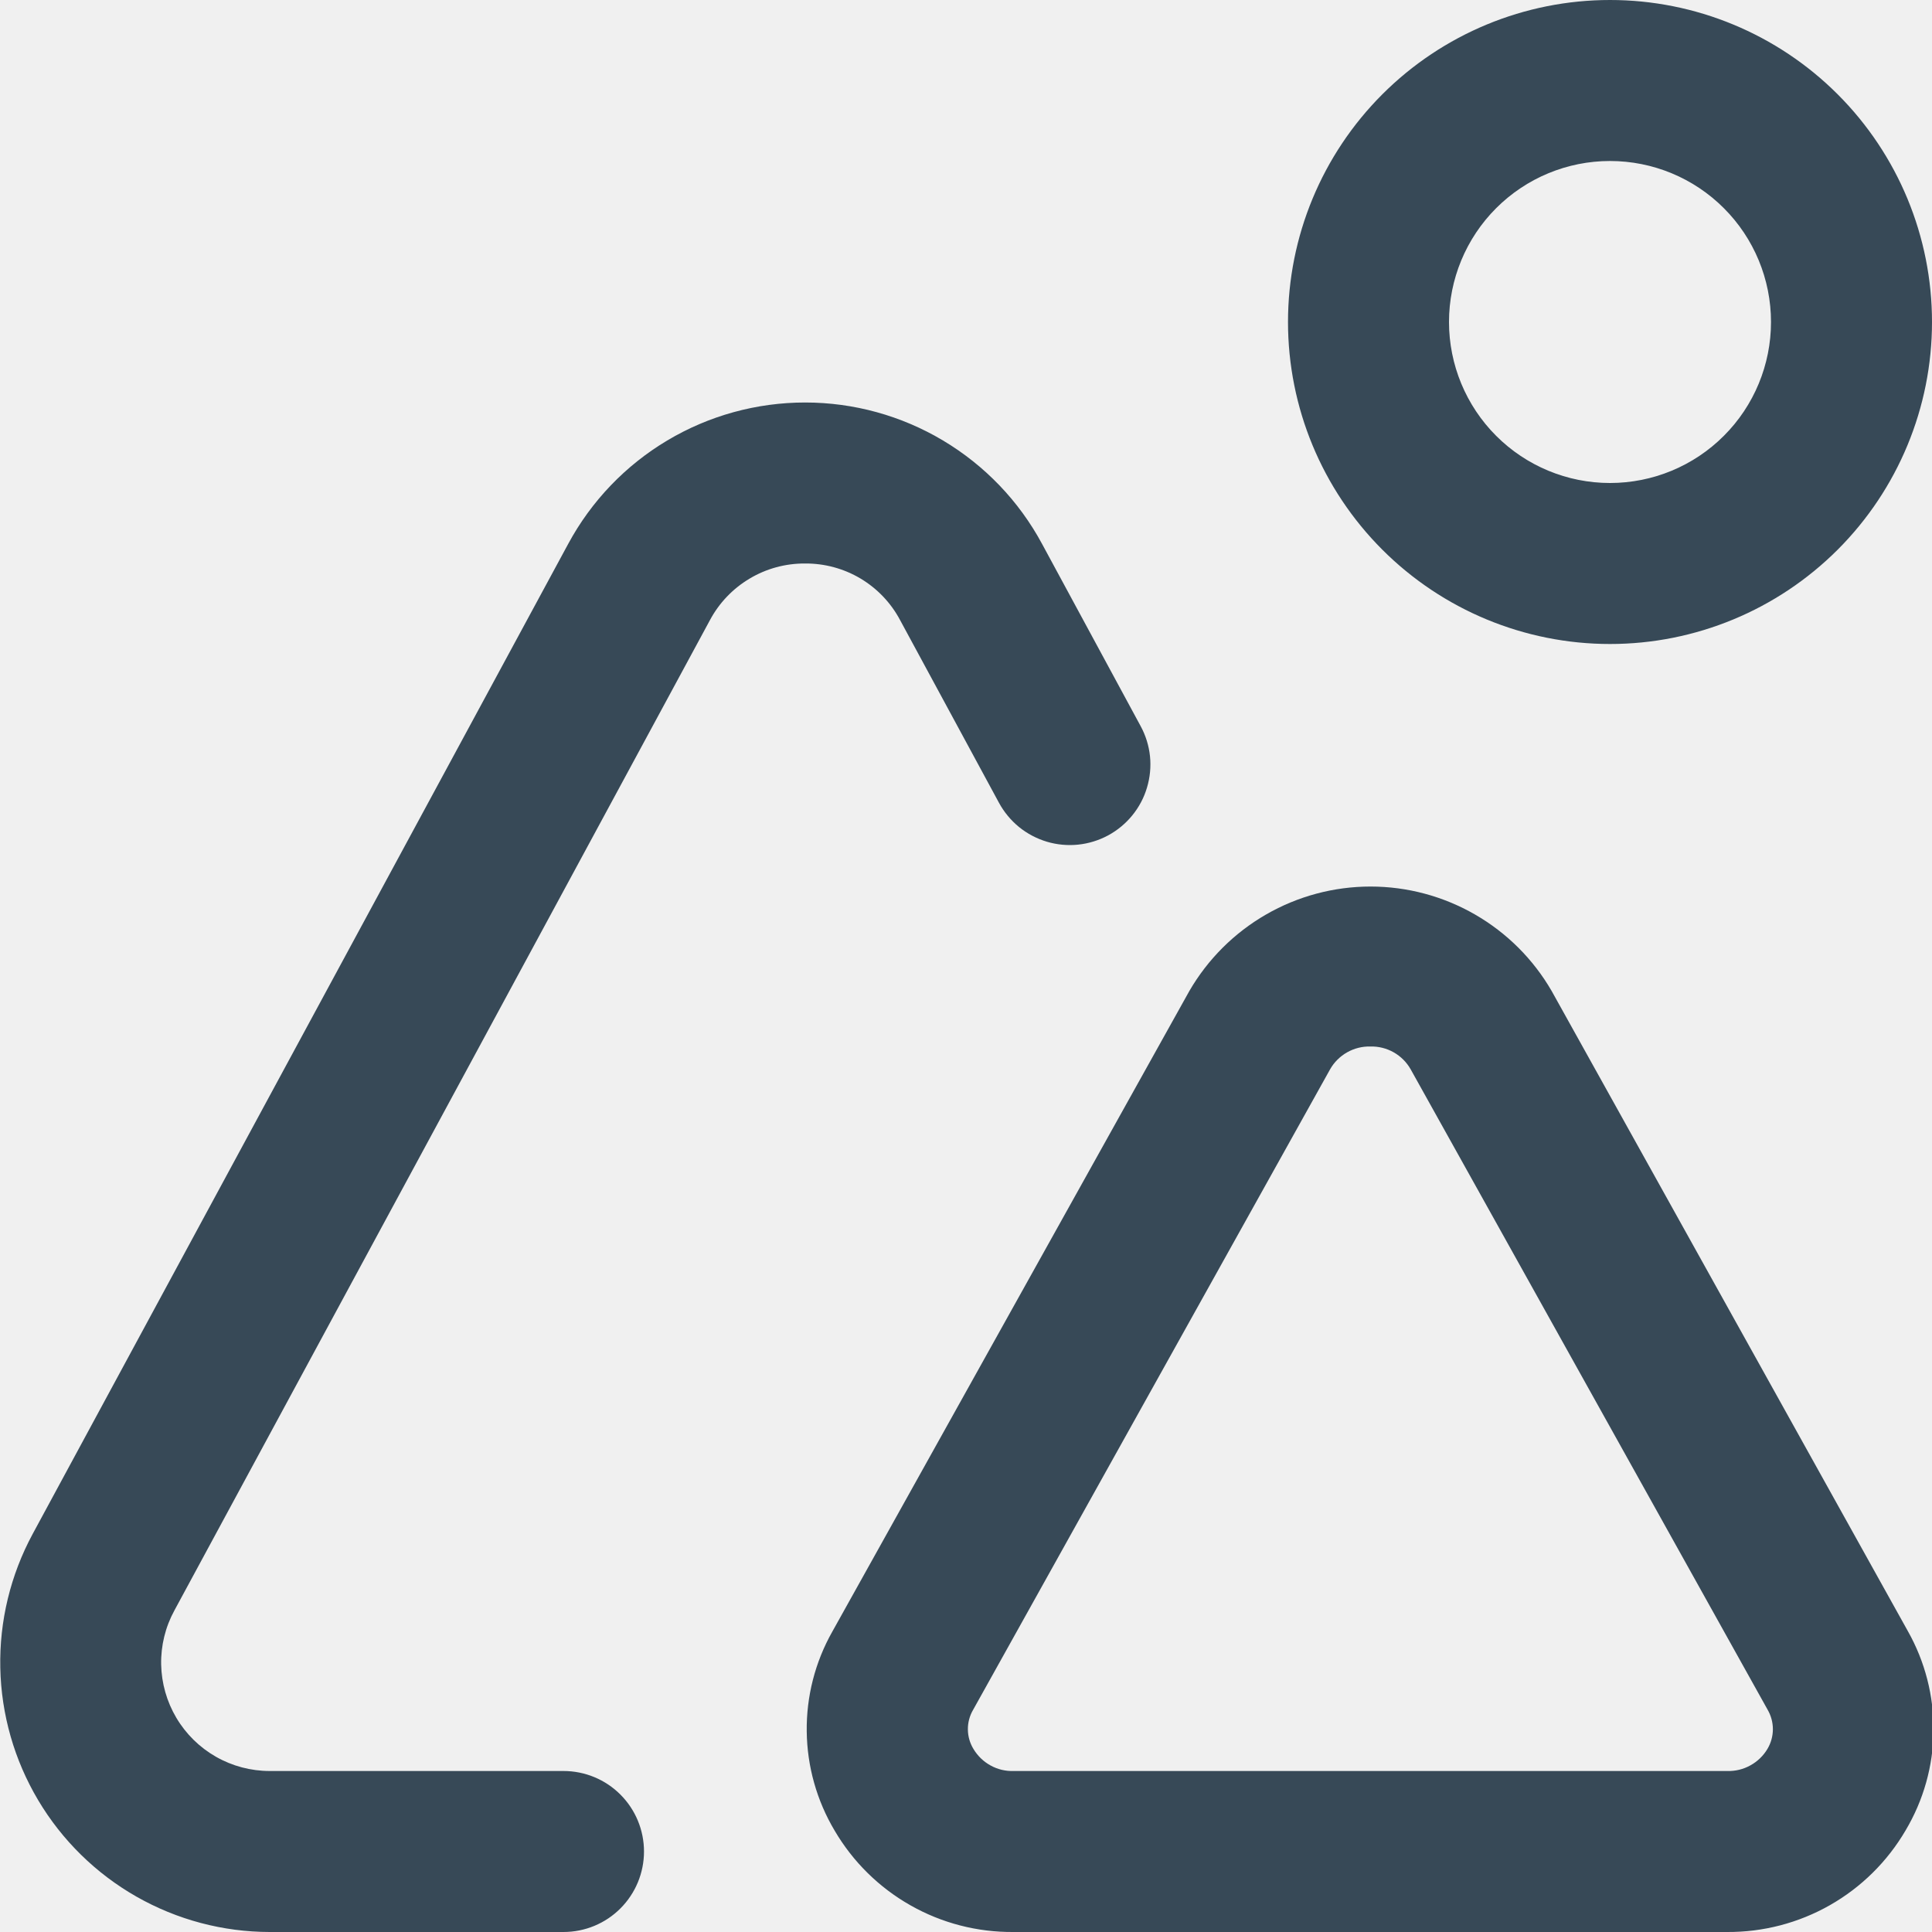
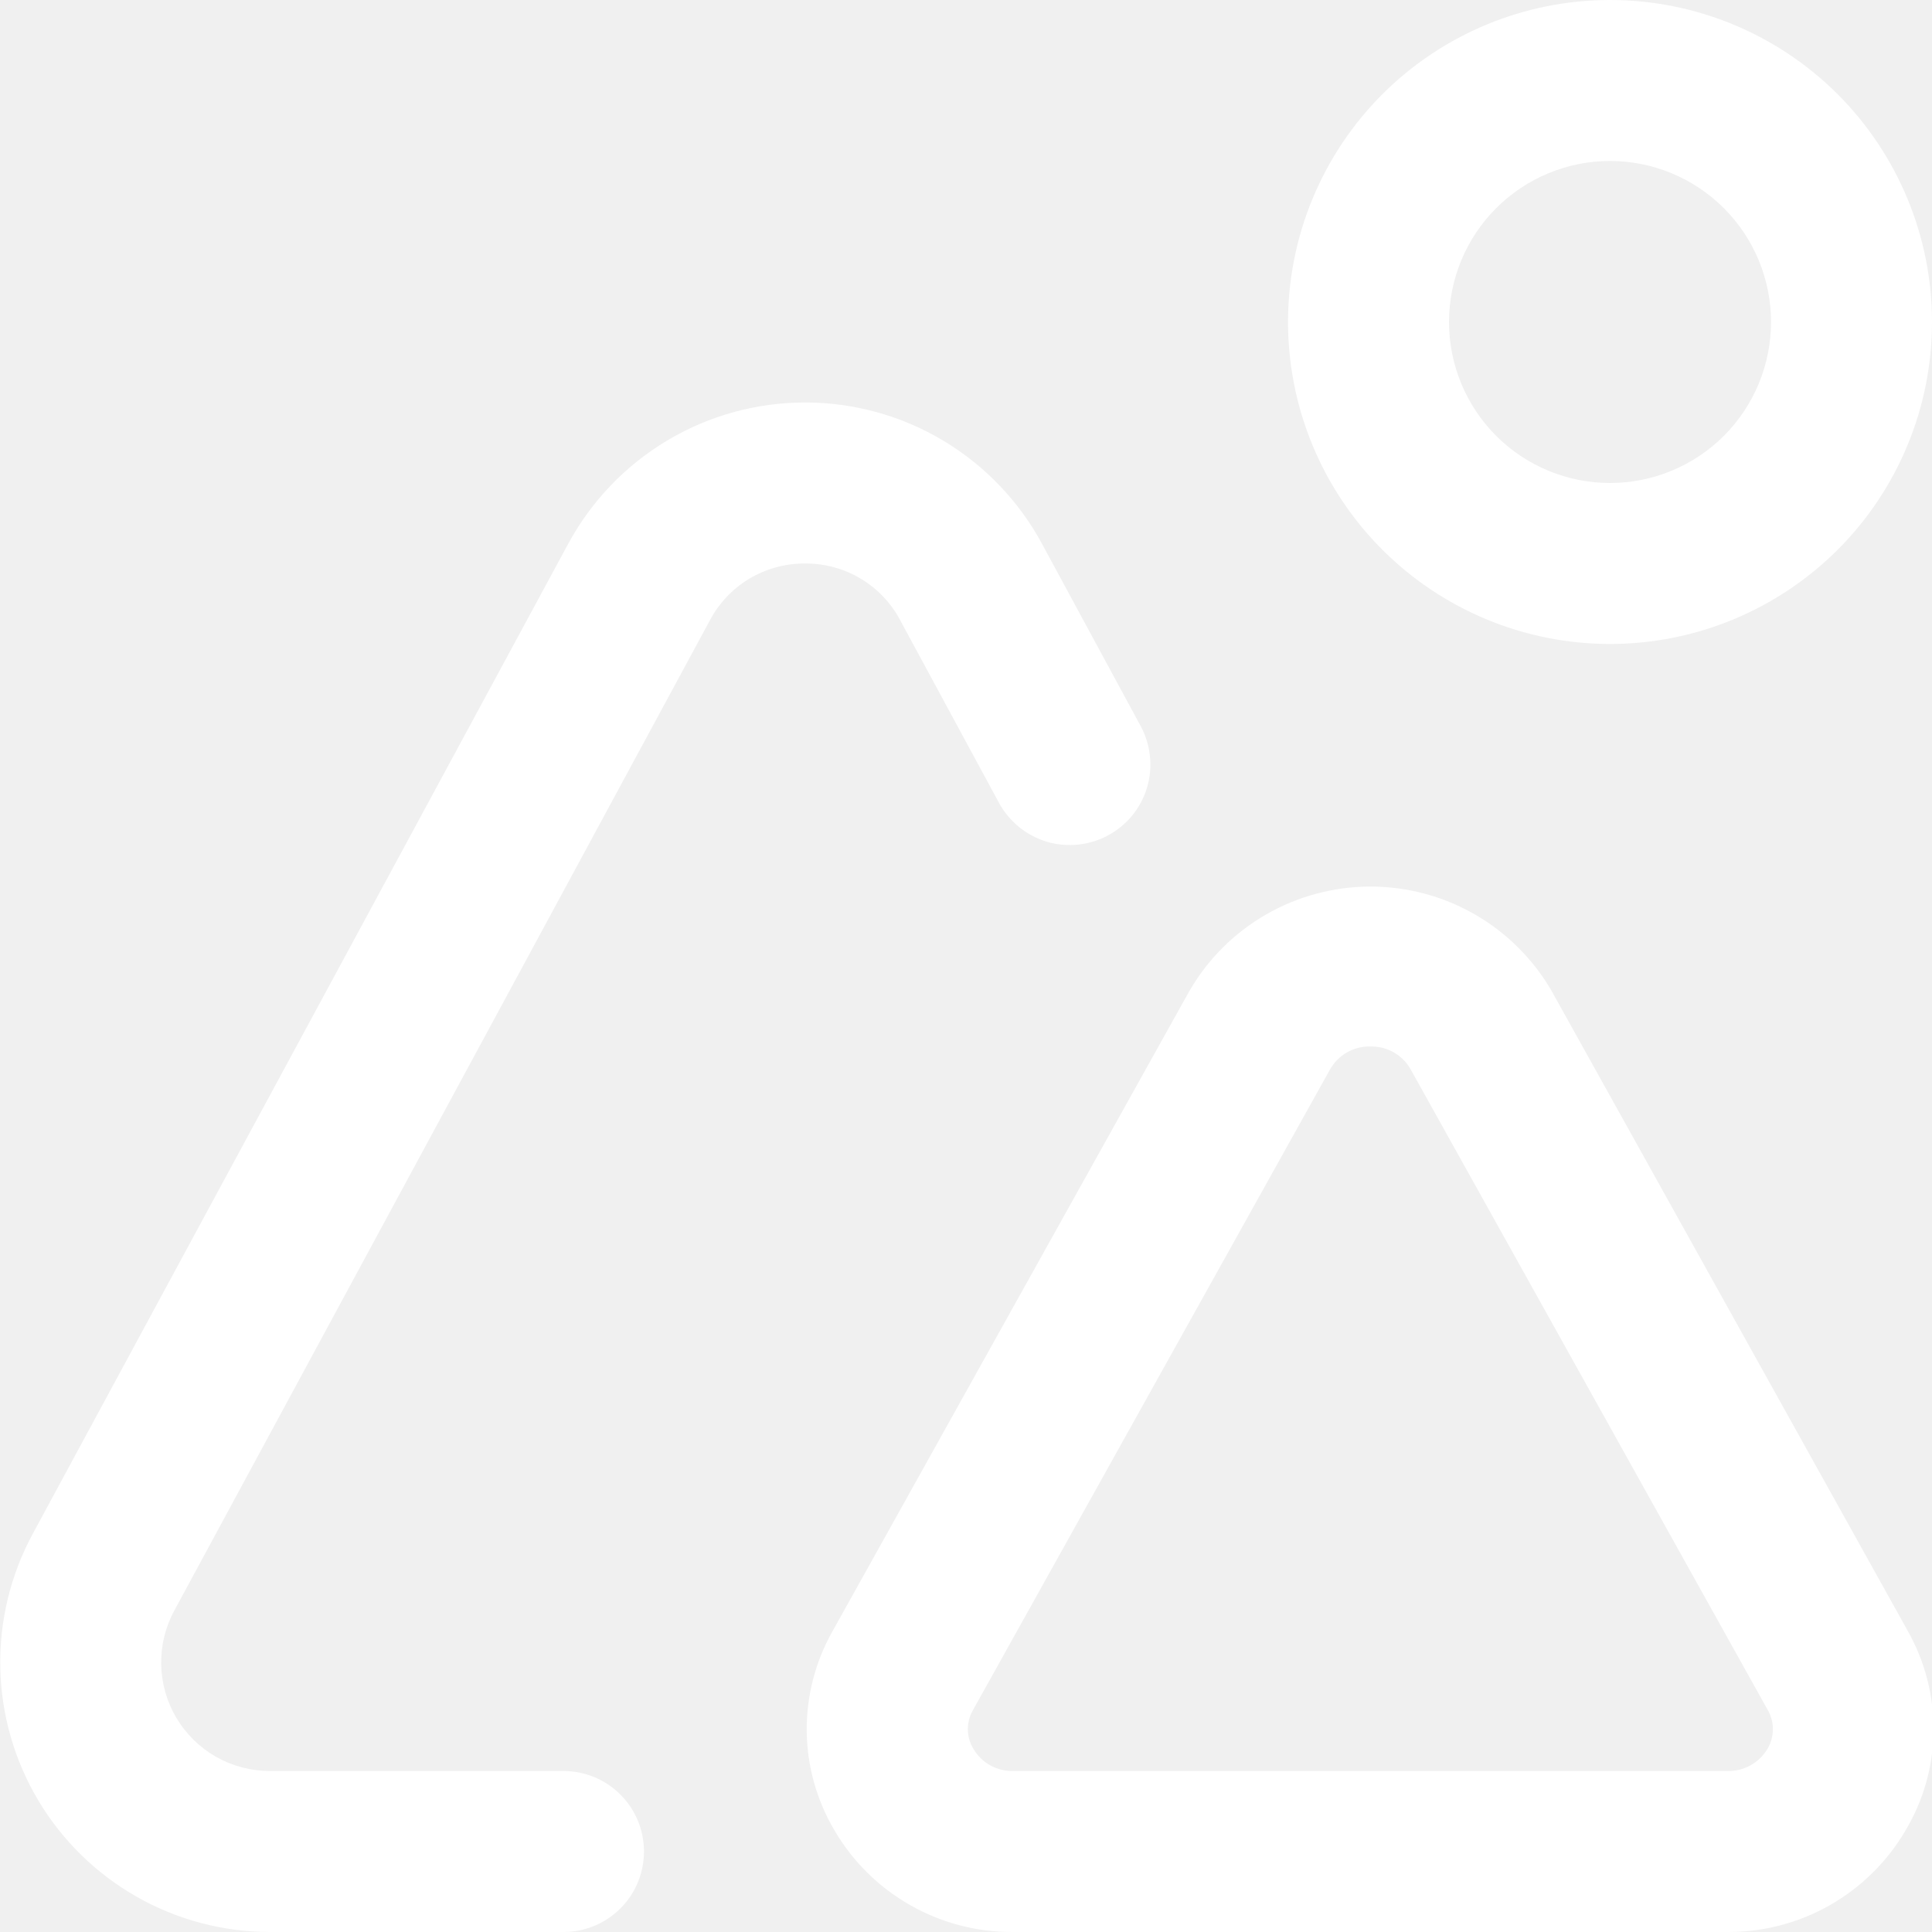
- <svg xmlns="http://www.w3.org/2000/svg" width="39" height="39" viewBox="0 0 39 39" fill="none">
-   <g clip-path="url(#clip0_1245_1991)">
-     <path d="M32.5 13C30.776 13 29.123 12.315 27.904 11.096C26.685 9.877 26 8.224 26 6.5C26 4.776 26.685 3.123 27.904 1.904C29.123 0.685 30.776 0 32.5 0C34.224 0 35.877 0.685 37.096 1.904C38.315 3.123 39 4.776 39 6.5C39 8.224 38.315 9.877 37.096 11.096C35.877 12.315 34.224 13 32.5 13ZM32.5 3.25C31.638 3.25 30.812 3.592 30.202 4.202C29.593 4.811 29.25 5.638 29.25 6.5C29.25 7.362 29.593 8.189 30.202 8.798C30.812 9.408 31.638 9.75 32.5 9.75C33.362 9.75 34.189 9.408 34.798 8.798C35.408 8.189 35.75 7.362 35.75 6.5C35.75 5.638 35.408 4.811 34.798 4.202C34.189 3.592 33.362 3.25 32.5 3.25ZM34.86 39H20.457C19.729 39.006 19.011 38.821 18.378 38.461C17.744 38.102 17.216 37.581 16.848 36.953C16.487 36.347 16.293 35.656 16.285 34.951C16.276 34.246 16.454 33.551 16.801 32.937L24.009 20.004C24.381 19.363 24.914 18.831 25.556 18.461C26.197 18.091 26.925 17.896 27.666 17.896C28.407 17.896 29.134 18.091 29.776 18.461C30.418 18.831 30.951 19.363 31.322 20.004L38.513 32.927C38.86 33.542 39.038 34.238 39.031 34.944C39.023 35.651 38.828 36.342 38.467 36.949C38.099 37.578 37.572 38.099 36.938 38.459C36.305 38.819 35.588 39.005 34.86 39ZM27.663 21.125C27.498 21.121 27.336 21.162 27.193 21.243C27.05 21.324 26.931 21.442 26.85 21.585L19.642 34.518C19.572 34.638 19.536 34.775 19.538 34.914C19.539 35.052 19.579 35.188 19.651 35.306C19.735 35.446 19.854 35.561 19.997 35.639C20.14 35.718 20.301 35.756 20.464 35.75H34.866C35.029 35.755 35.191 35.716 35.333 35.637C35.476 35.559 35.596 35.443 35.679 35.303C35.75 35.183 35.788 35.046 35.788 34.906C35.788 34.766 35.75 34.629 35.679 34.508L28.477 21.587C28.396 21.443 28.277 21.324 28.134 21.243C27.99 21.161 27.827 21.121 27.663 21.125V21.125ZM13 37.375C13 36.944 12.829 36.531 12.524 36.226C12.22 35.921 11.806 35.75 11.375 35.75H5.444C5.064 35.75 4.69 35.651 4.36 35.463C4.03 35.275 3.754 35.004 3.56 34.677C3.366 34.35 3.261 33.979 3.253 33.599C3.246 33.219 3.338 32.843 3.52 32.51L14.329 12.522C14.514 12.174 14.791 11.883 15.13 11.681C15.468 11.478 15.856 11.373 16.25 11.375V11.375C16.645 11.372 17.033 11.477 17.372 11.679C17.711 11.882 17.988 12.173 18.172 12.522L20.166 16.206C20.268 16.394 20.406 16.56 20.571 16.695C20.737 16.829 20.928 16.93 21.132 16.991C21.337 17.052 21.551 17.072 21.764 17.05C21.976 17.028 22.182 16.964 22.37 16.863C22.558 16.761 22.724 16.623 22.858 16.458C22.993 16.292 23.094 16.102 23.154 15.897C23.215 15.692 23.236 15.478 23.214 15.265C23.192 15.053 23.128 14.847 23.026 14.659L21.034 10.977C20.569 10.114 19.878 9.394 19.036 8.892C18.195 8.39 17.233 8.125 16.253 8.125C15.272 8.125 14.31 8.39 13.469 8.892C12.627 9.394 11.937 10.114 11.471 10.977L0.66 30.964C0.212 31.793 -0.014 32.725 0.006 33.667C0.025 34.609 0.289 35.53 0.771 36.34C1.253 37.15 1.937 37.821 2.756 38.287C3.575 38.753 4.501 38.999 5.444 39H11.375C11.806 39 12.22 38.829 12.524 38.524C12.829 38.219 13 37.806 13 37.375Z" fill="#374957" />
+ <svg xmlns="http://www.w3.org/2000/svg" width="25" height="25" viewBox="0 0 25 25" fill="none">
+   <g clip-path="url(#clip0_1245_1998)">
+     <path d="M20.833 8.333C19.728 8.333 18.669 7.894 17.887 7.113C17.106 6.332 16.667 5.272 16.667 4.167C16.667 3.062 17.106 2.002 17.887 1.22C18.669 0.439 19.728 -1.52588e-05 20.833 -1.52588e-05C21.939 -1.52588e-05 22.998 0.439 23.78 1.22C24.561 2.002 25 3.062 25 4.167C25 5.272 24.561 6.332 23.78 7.113C22.998 7.894 21.939 8.333 20.833 8.333ZM20.833 2.083C20.281 2.083 19.751 2.303 19.36 2.694C18.97 3.084 18.75 3.614 18.75 4.167C18.75 4.719 18.97 5.249 19.36 5.64C19.751 6.03 20.281 6.25 20.833 6.25C21.386 6.25 21.916 6.03 22.307 5.64C22.697 5.249 22.917 4.719 22.917 4.167C22.917 3.614 22.697 3.084 22.307 2.694C21.916 2.303 21.386 2.083 20.833 2.083ZM22.346 25H13.114C12.647 25.004 12.187 24.885 11.781 24.654C11.374 24.424 11.036 24.09 10.8 23.688C10.569 23.299 10.444 22.857 10.439 22.405C10.434 21.953 10.548 21.507 10.77 21.113L15.391 12.823C15.629 12.412 15.97 12.071 16.382 11.834C16.793 11.597 17.26 11.472 17.735 11.472C18.209 11.472 18.676 11.597 19.087 11.834C19.498 12.071 19.84 12.412 20.078 12.823L24.688 21.107C24.91 21.502 25.025 21.948 25.02 22.4C25.015 22.853 24.89 23.296 24.658 23.685C24.422 24.088 24.084 24.422 23.678 24.653C23.273 24.884 22.813 25.003 22.346 25ZM17.732 13.542C17.627 13.539 17.523 13.565 17.431 13.617C17.34 13.669 17.264 13.745 17.212 13.836L12.591 22.127C12.546 22.204 12.523 22.292 12.524 22.381C12.525 22.47 12.55 22.556 12.597 22.632C12.65 22.722 12.727 22.796 12.818 22.846C12.91 22.896 13.014 22.92 13.118 22.917H22.35C22.455 22.92 22.558 22.895 22.65 22.844C22.741 22.794 22.818 22.72 22.871 22.63C22.917 22.553 22.941 22.465 22.941 22.375C22.941 22.286 22.917 22.198 22.871 22.121L18.254 13.838C18.202 13.745 18.126 13.669 18.034 13.617C17.942 13.565 17.838 13.539 17.732 13.542ZM8.333 23.958C8.333 23.682 8.224 23.417 8.028 23.222C7.833 23.026 7.568 22.917 7.292 22.917H3.49C3.246 22.916 3.007 22.853 2.795 22.733C2.583 22.612 2.407 22.438 2.282 22.229C2.158 22.019 2.09 21.781 2.086 21.538C2.081 21.294 2.14 21.053 2.256 20.84L9.186 8.027C9.304 7.804 9.481 7.617 9.698 7.487C9.916 7.358 10.164 7.29 10.417 7.292C10.67 7.29 10.919 7.357 11.136 7.487C11.353 7.616 11.531 7.803 11.649 8.027L12.927 10.389C12.992 10.509 13.081 10.615 13.187 10.702C13.293 10.788 13.415 10.852 13.546 10.892C13.677 10.931 13.815 10.943 13.951 10.929C14.087 10.915 14.219 10.874 14.34 10.809C14.46 10.744 14.566 10.656 14.653 10.55C14.739 10.444 14.804 10.321 14.843 10.19C14.882 10.059 14.895 9.922 14.88 9.785C14.866 9.649 14.826 9.517 14.761 9.397L13.483 7.036C13.185 6.484 12.742 6.022 12.203 5.7C11.663 5.378 11.047 5.208 10.418 5.208C9.79 5.208 9.173 5.378 8.634 5.7C8.094 6.022 7.652 6.484 7.353 7.036L0.423 19.849C0.136 20.38 -0.009 20.977 0.004 21.581C0.016 22.185 0.185 22.776 0.494 23.295C0.803 23.814 1.242 24.244 1.767 24.543C2.292 24.842 2.886 24.999 3.49 25H7.292C7.568 25 7.833 24.89 8.028 24.695C8.224 24.5 8.333 24.235 8.333 23.958Z" fill="white" />
  </g>
  <defs>
-     <clipPath id="clip0_1245_1991">
-       <rect width="39" height="39" fill="white" />
+     <clipPath id="clip0_1245_1998">
+       <rect width="25" height="25" fill="white" />
    </clipPath>
  </defs>
</svg>
